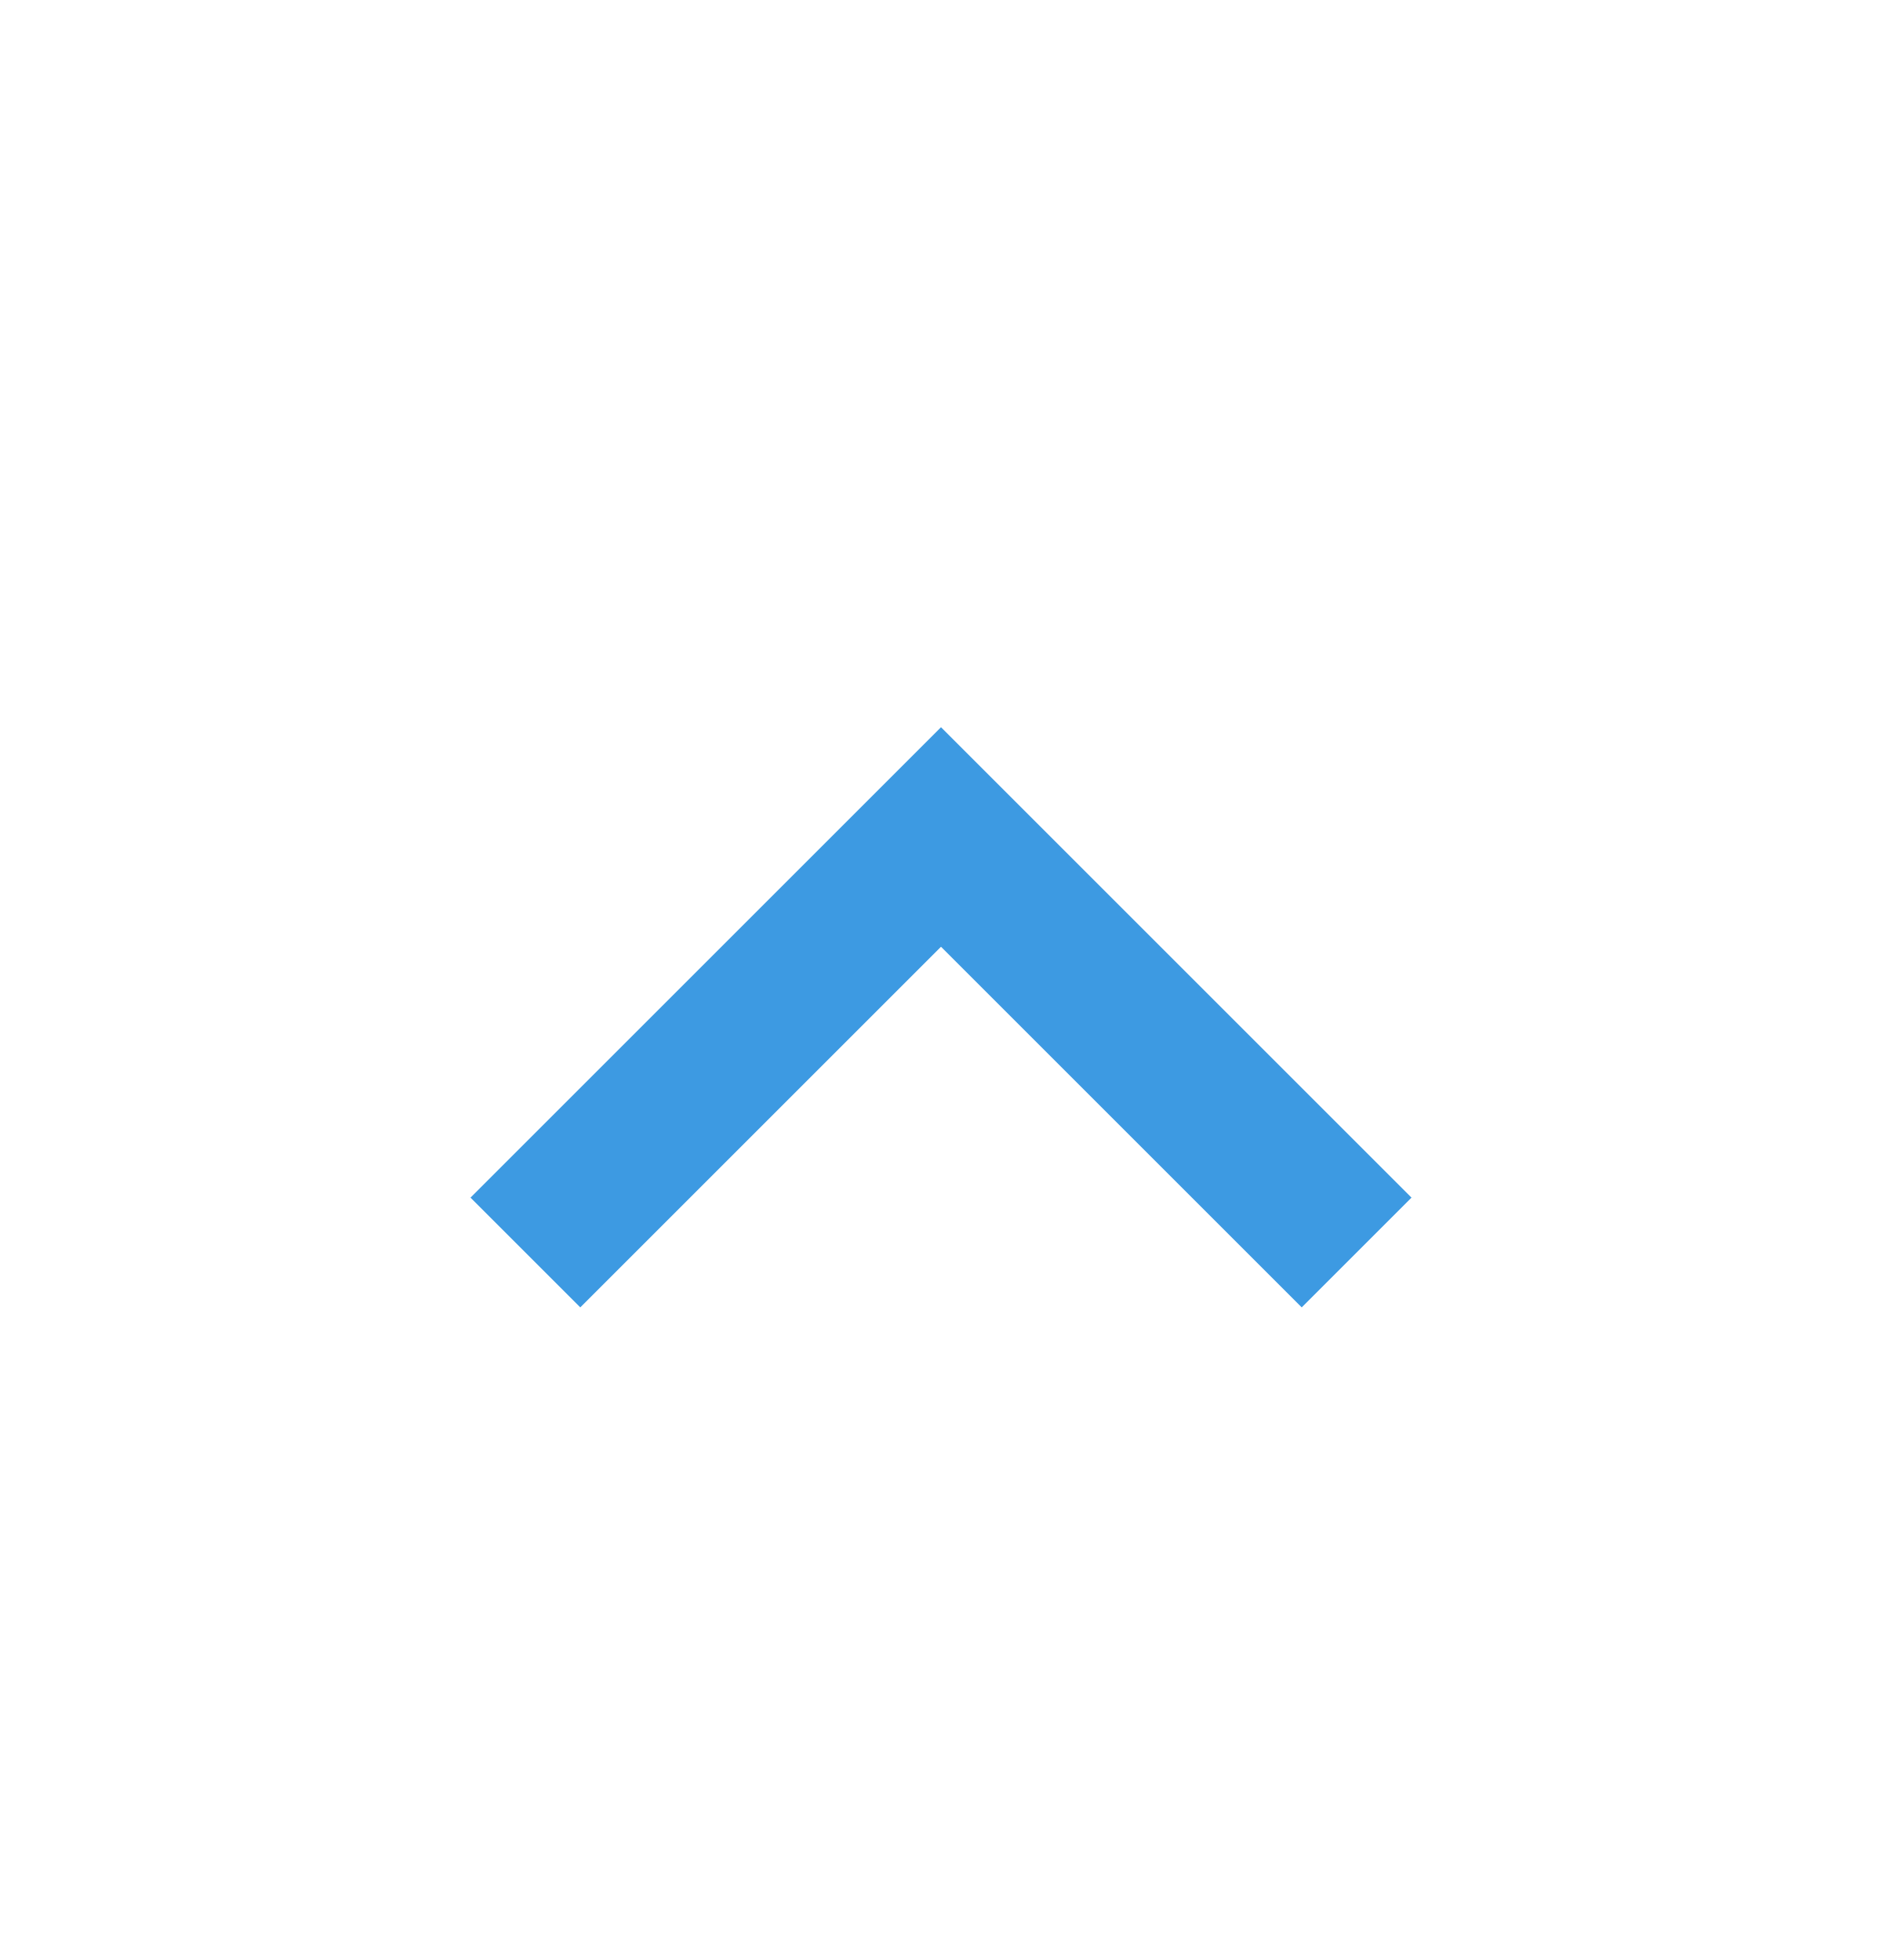
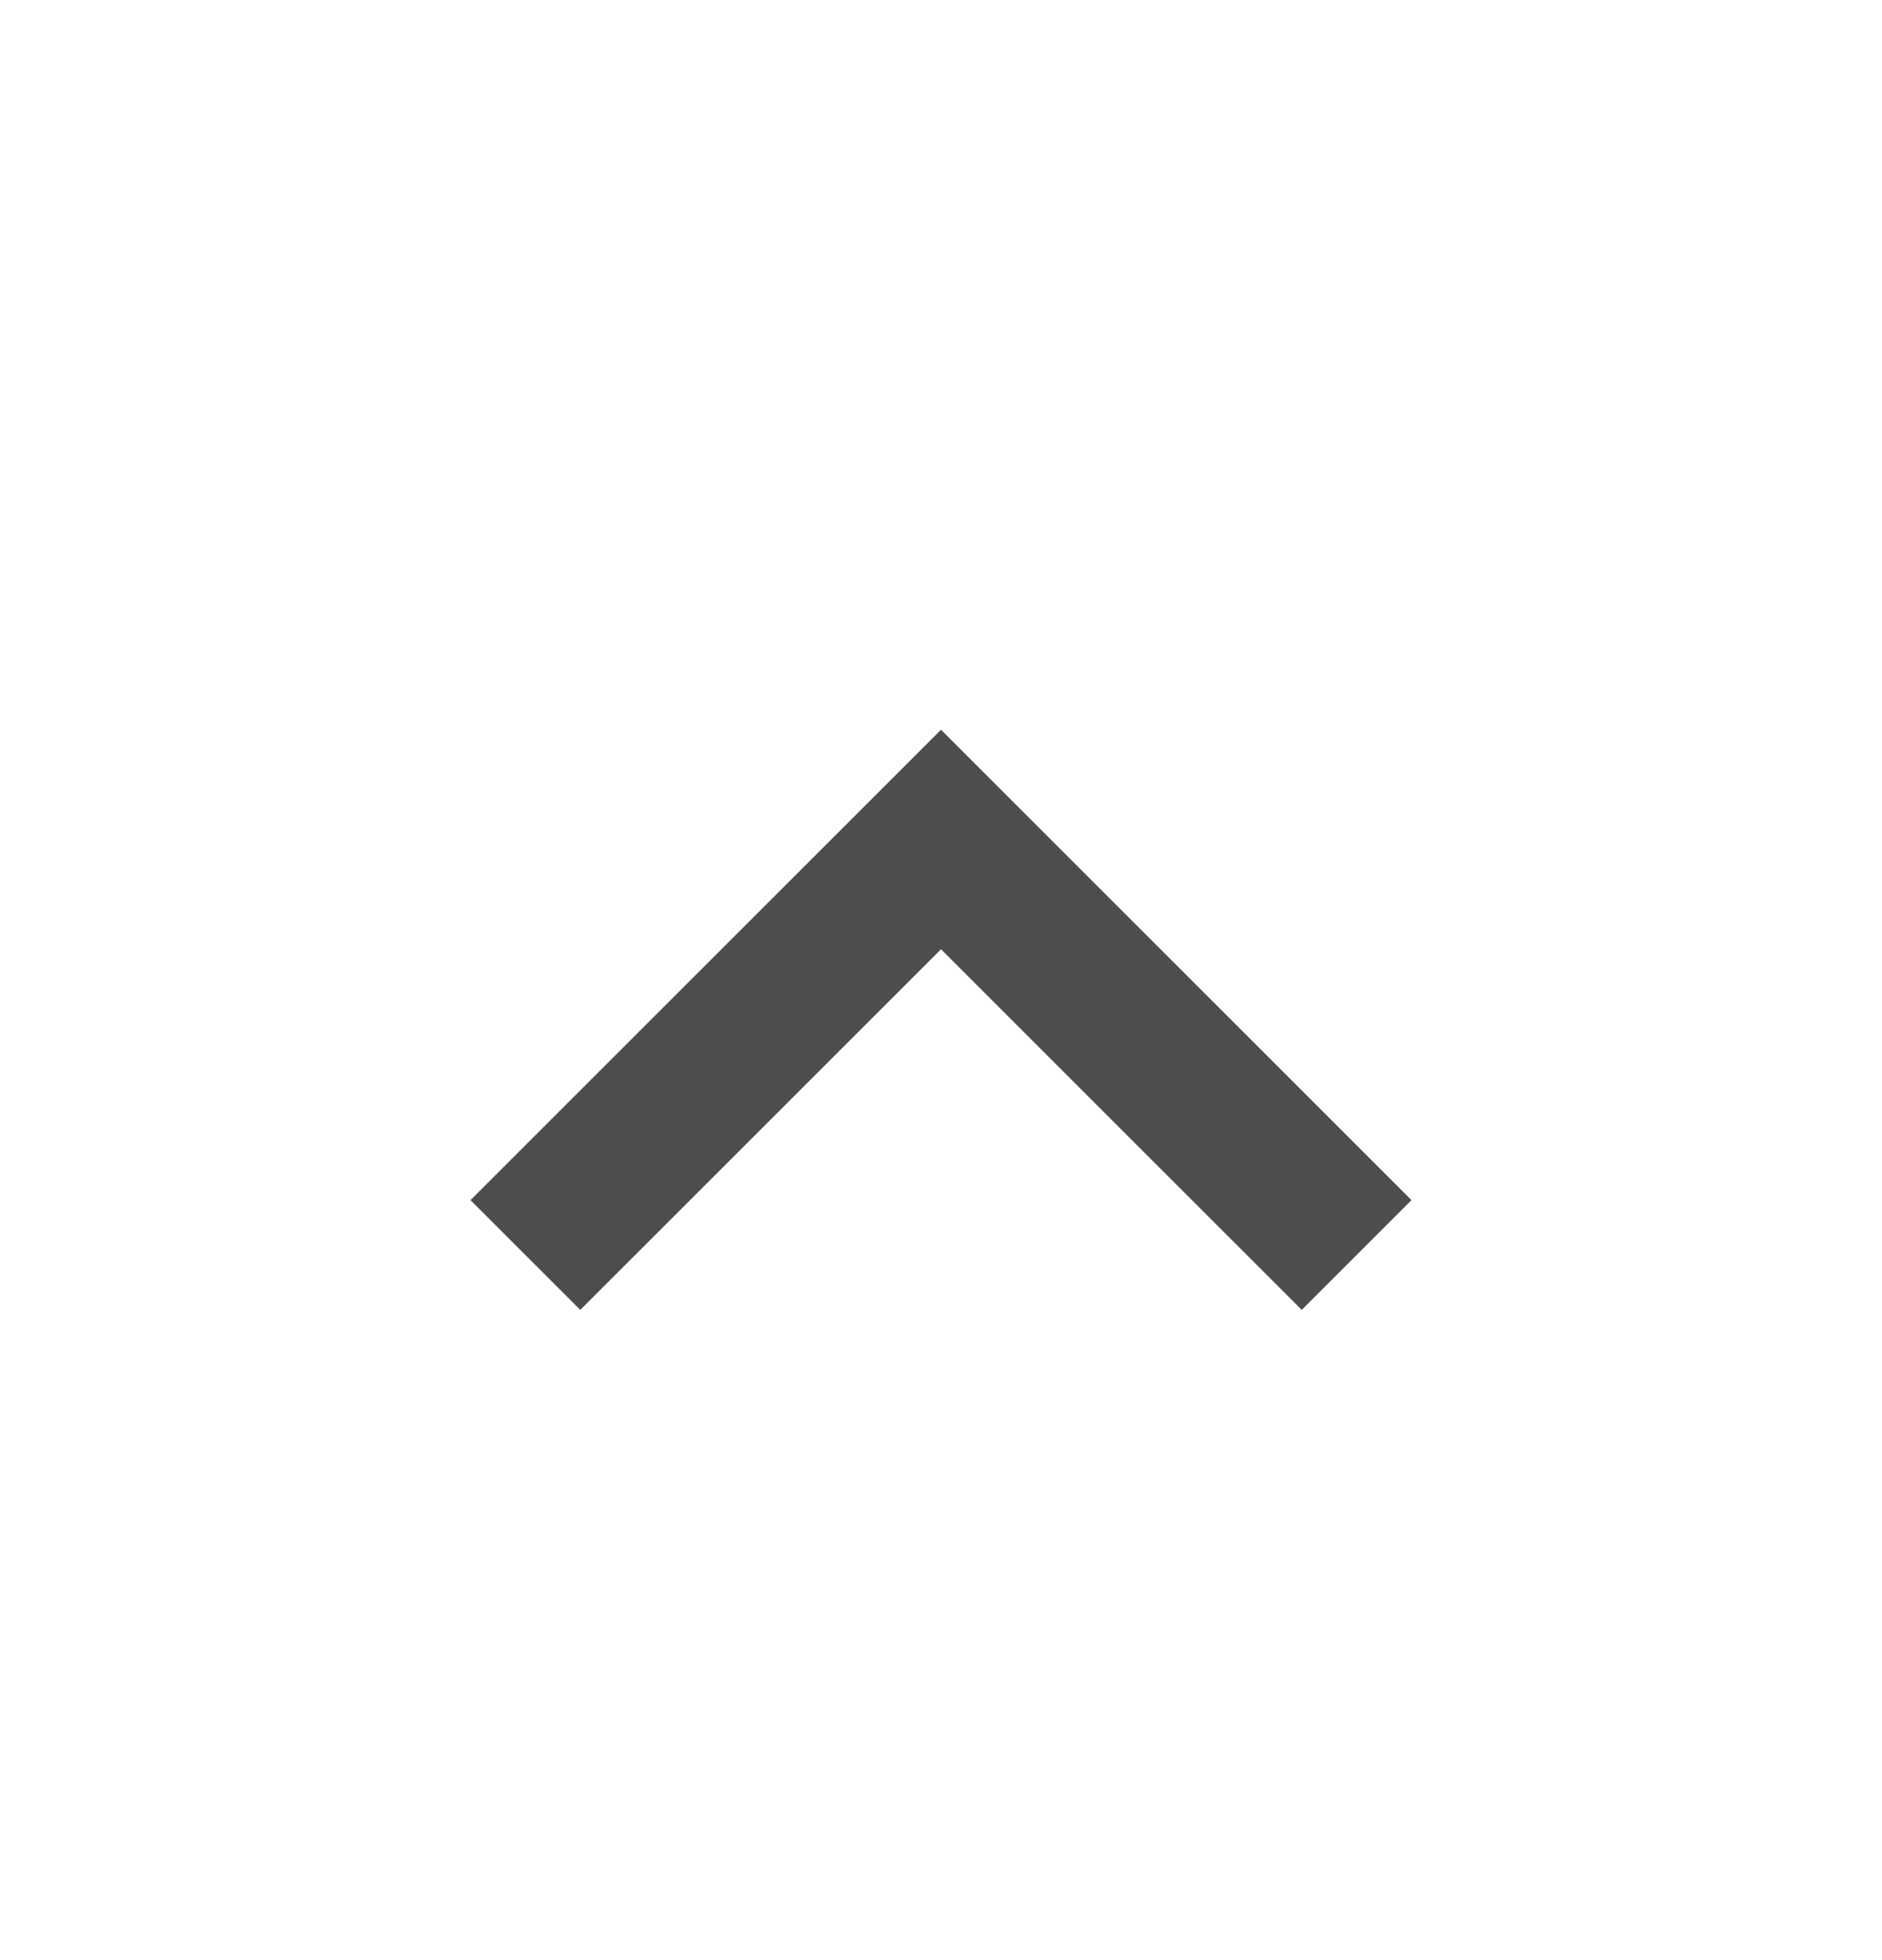
<svg xmlns="http://www.w3.org/2000/svg" width="24" height="25" viewBox="0 0 24 25" fill="none">
-   <g id="keyboard_arrow_down">
-     <mask id="mask0_1013_32" style="mask-type:alpha" maskUnits="userSpaceOnUse" x="0" y="0" width="24" height="25">
-       <rect id="Bounding box" width="24" height="24" transform="matrix(1 0 0 -1 0 24.6738)" fill="#D9D9D9" />
+   <g id="Slider">
+     <mask id="mask0_1462_810" style="mask-type:alpha" maskUnits="userSpaceOnUse" x="0" y="0" width="24" height="25">
+       <rect id="Text input" width="24" height="24" transform="matrix(1 0 0 -1 0 24.7061)" fill="#D9D9D9" />
    </mask>
-     <g mask="url(#mask0_1013_32)">
-       <path id="keyboard_arrow_down_2" d="M12 9.276L6 15.276L7.4 16.676L12 12.076L16.6 16.676L18 15.276L12 9.276Z" fill="#3D9AE2" />
+     <g mask="url(#mask0_1462_810)">
+       <path id="keyboard_arrow_down" d="M12 9.308L6 15.308L7.4 16.708L12 12.108L16.6 16.708L18 15.308L12 9.308Z" fill="#4D4D4D" />
    </g>
  </g>
</svg>
